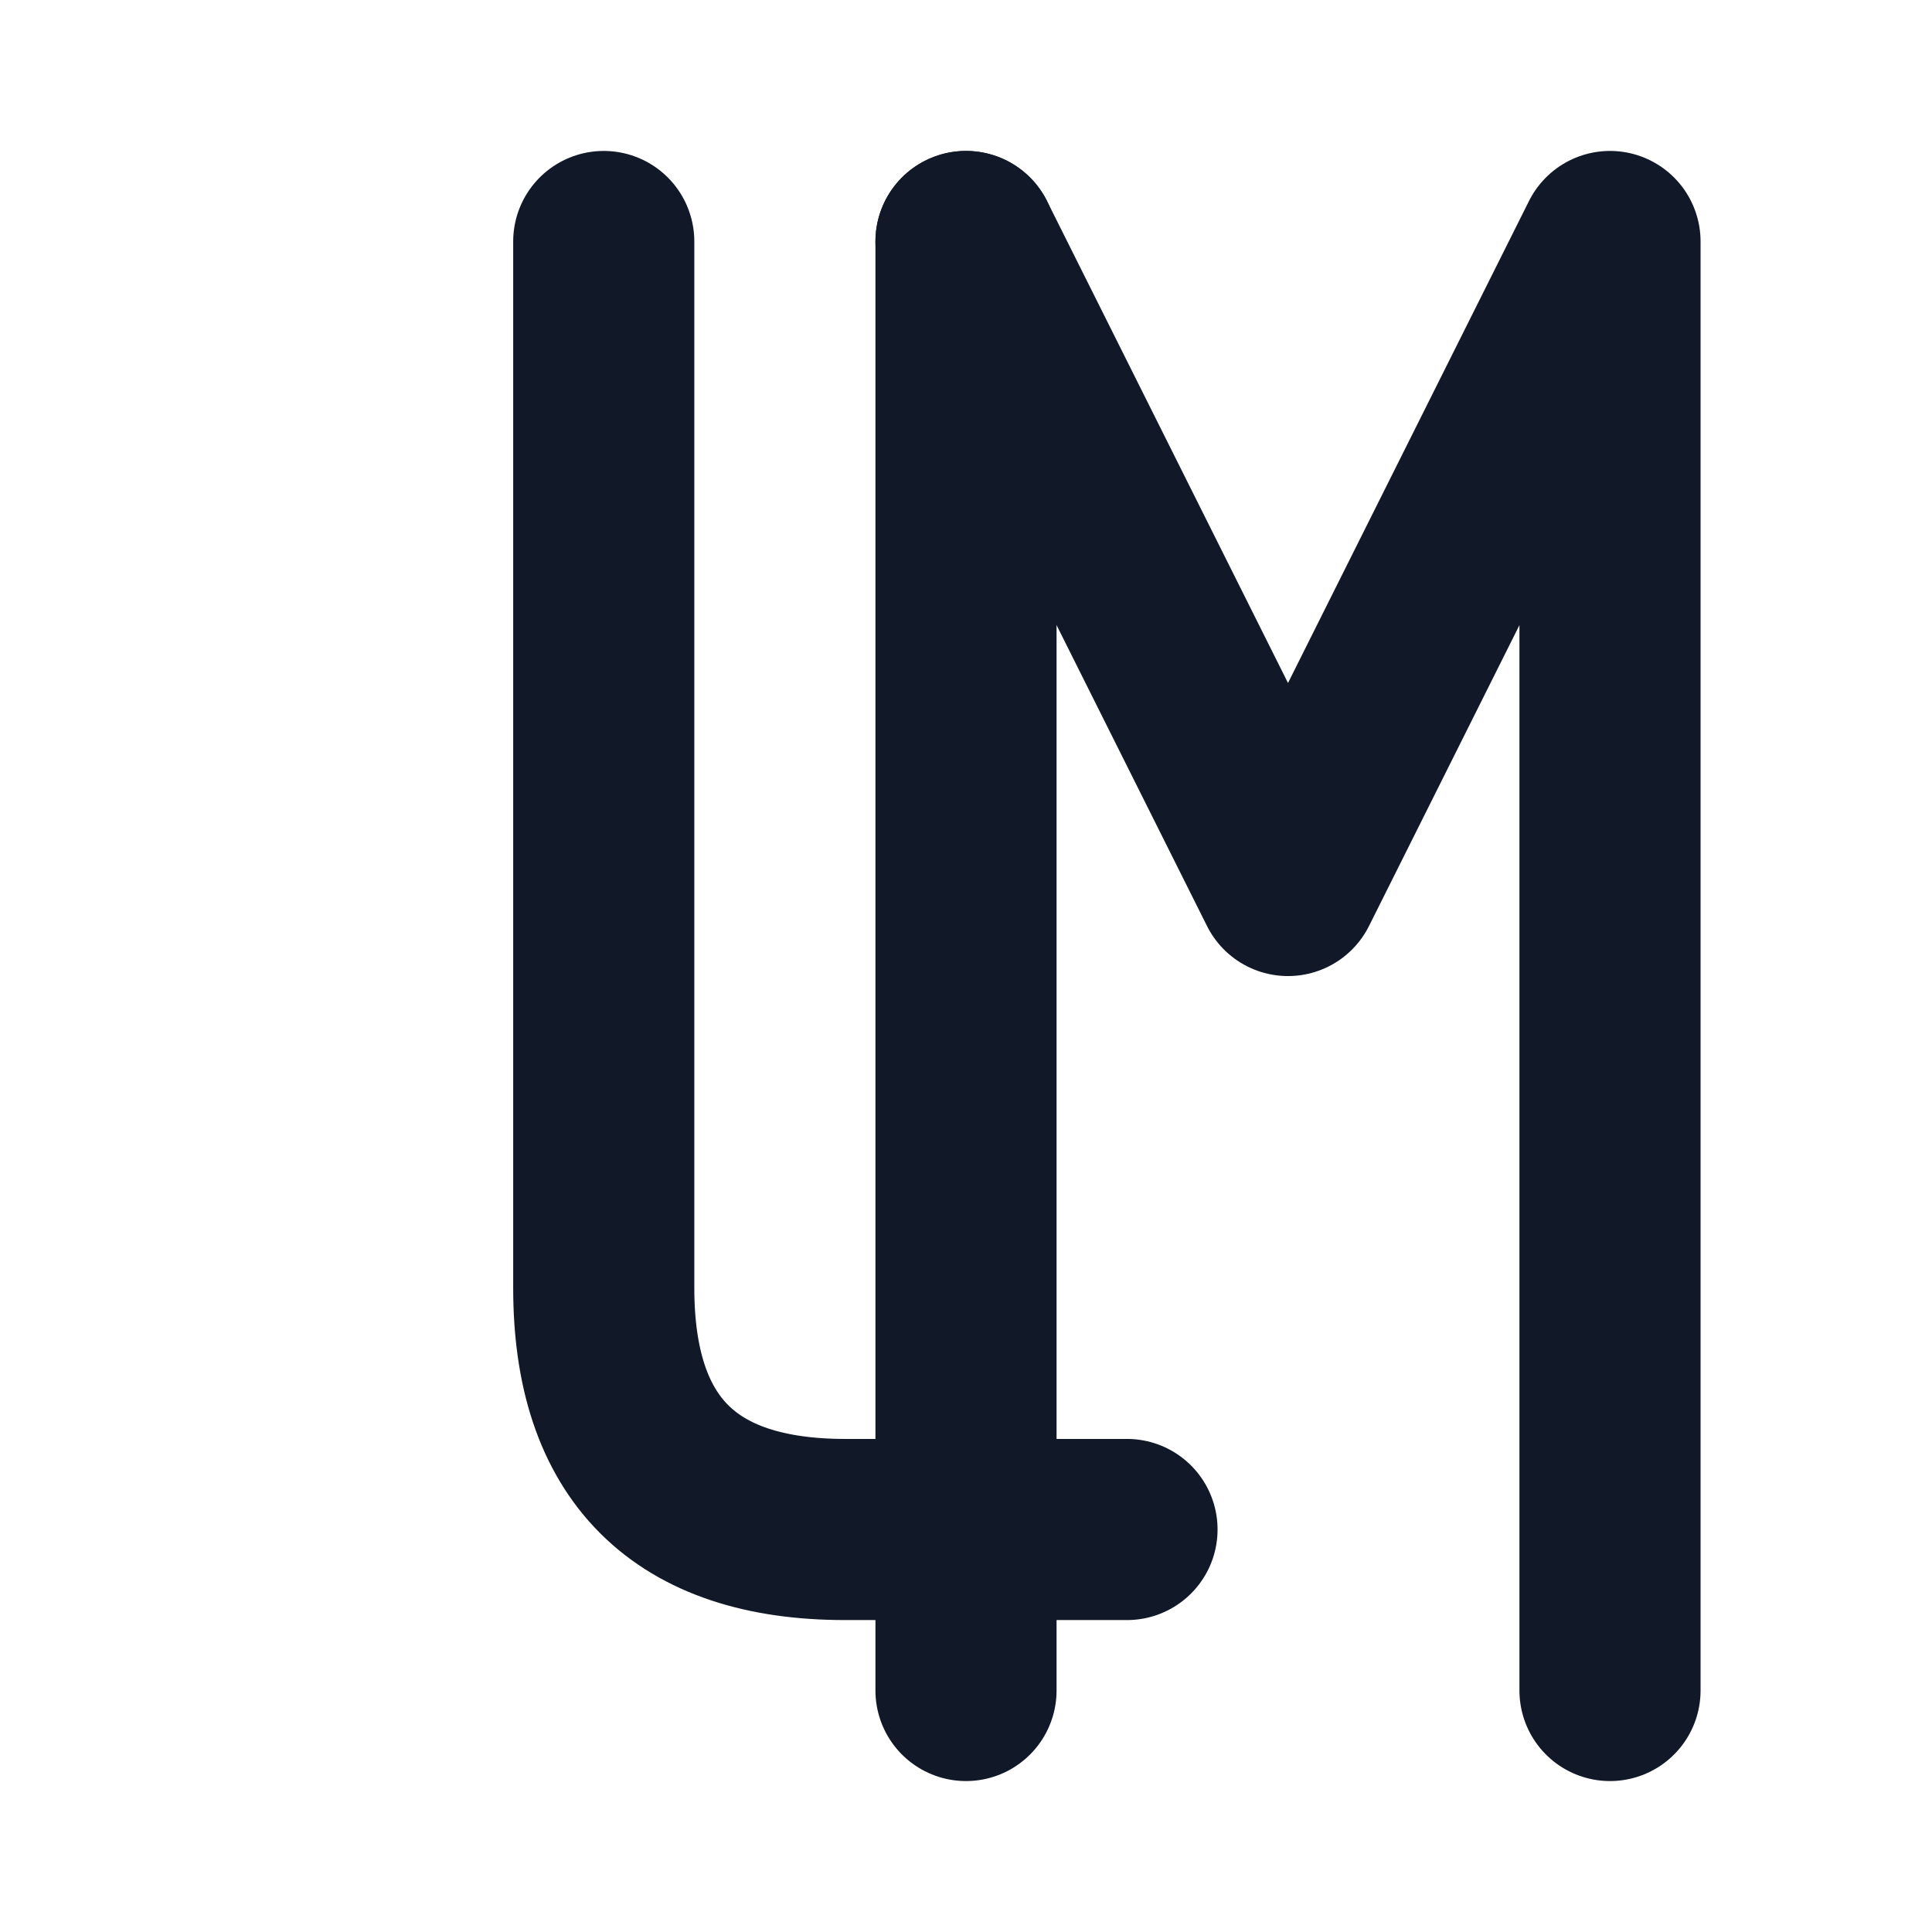
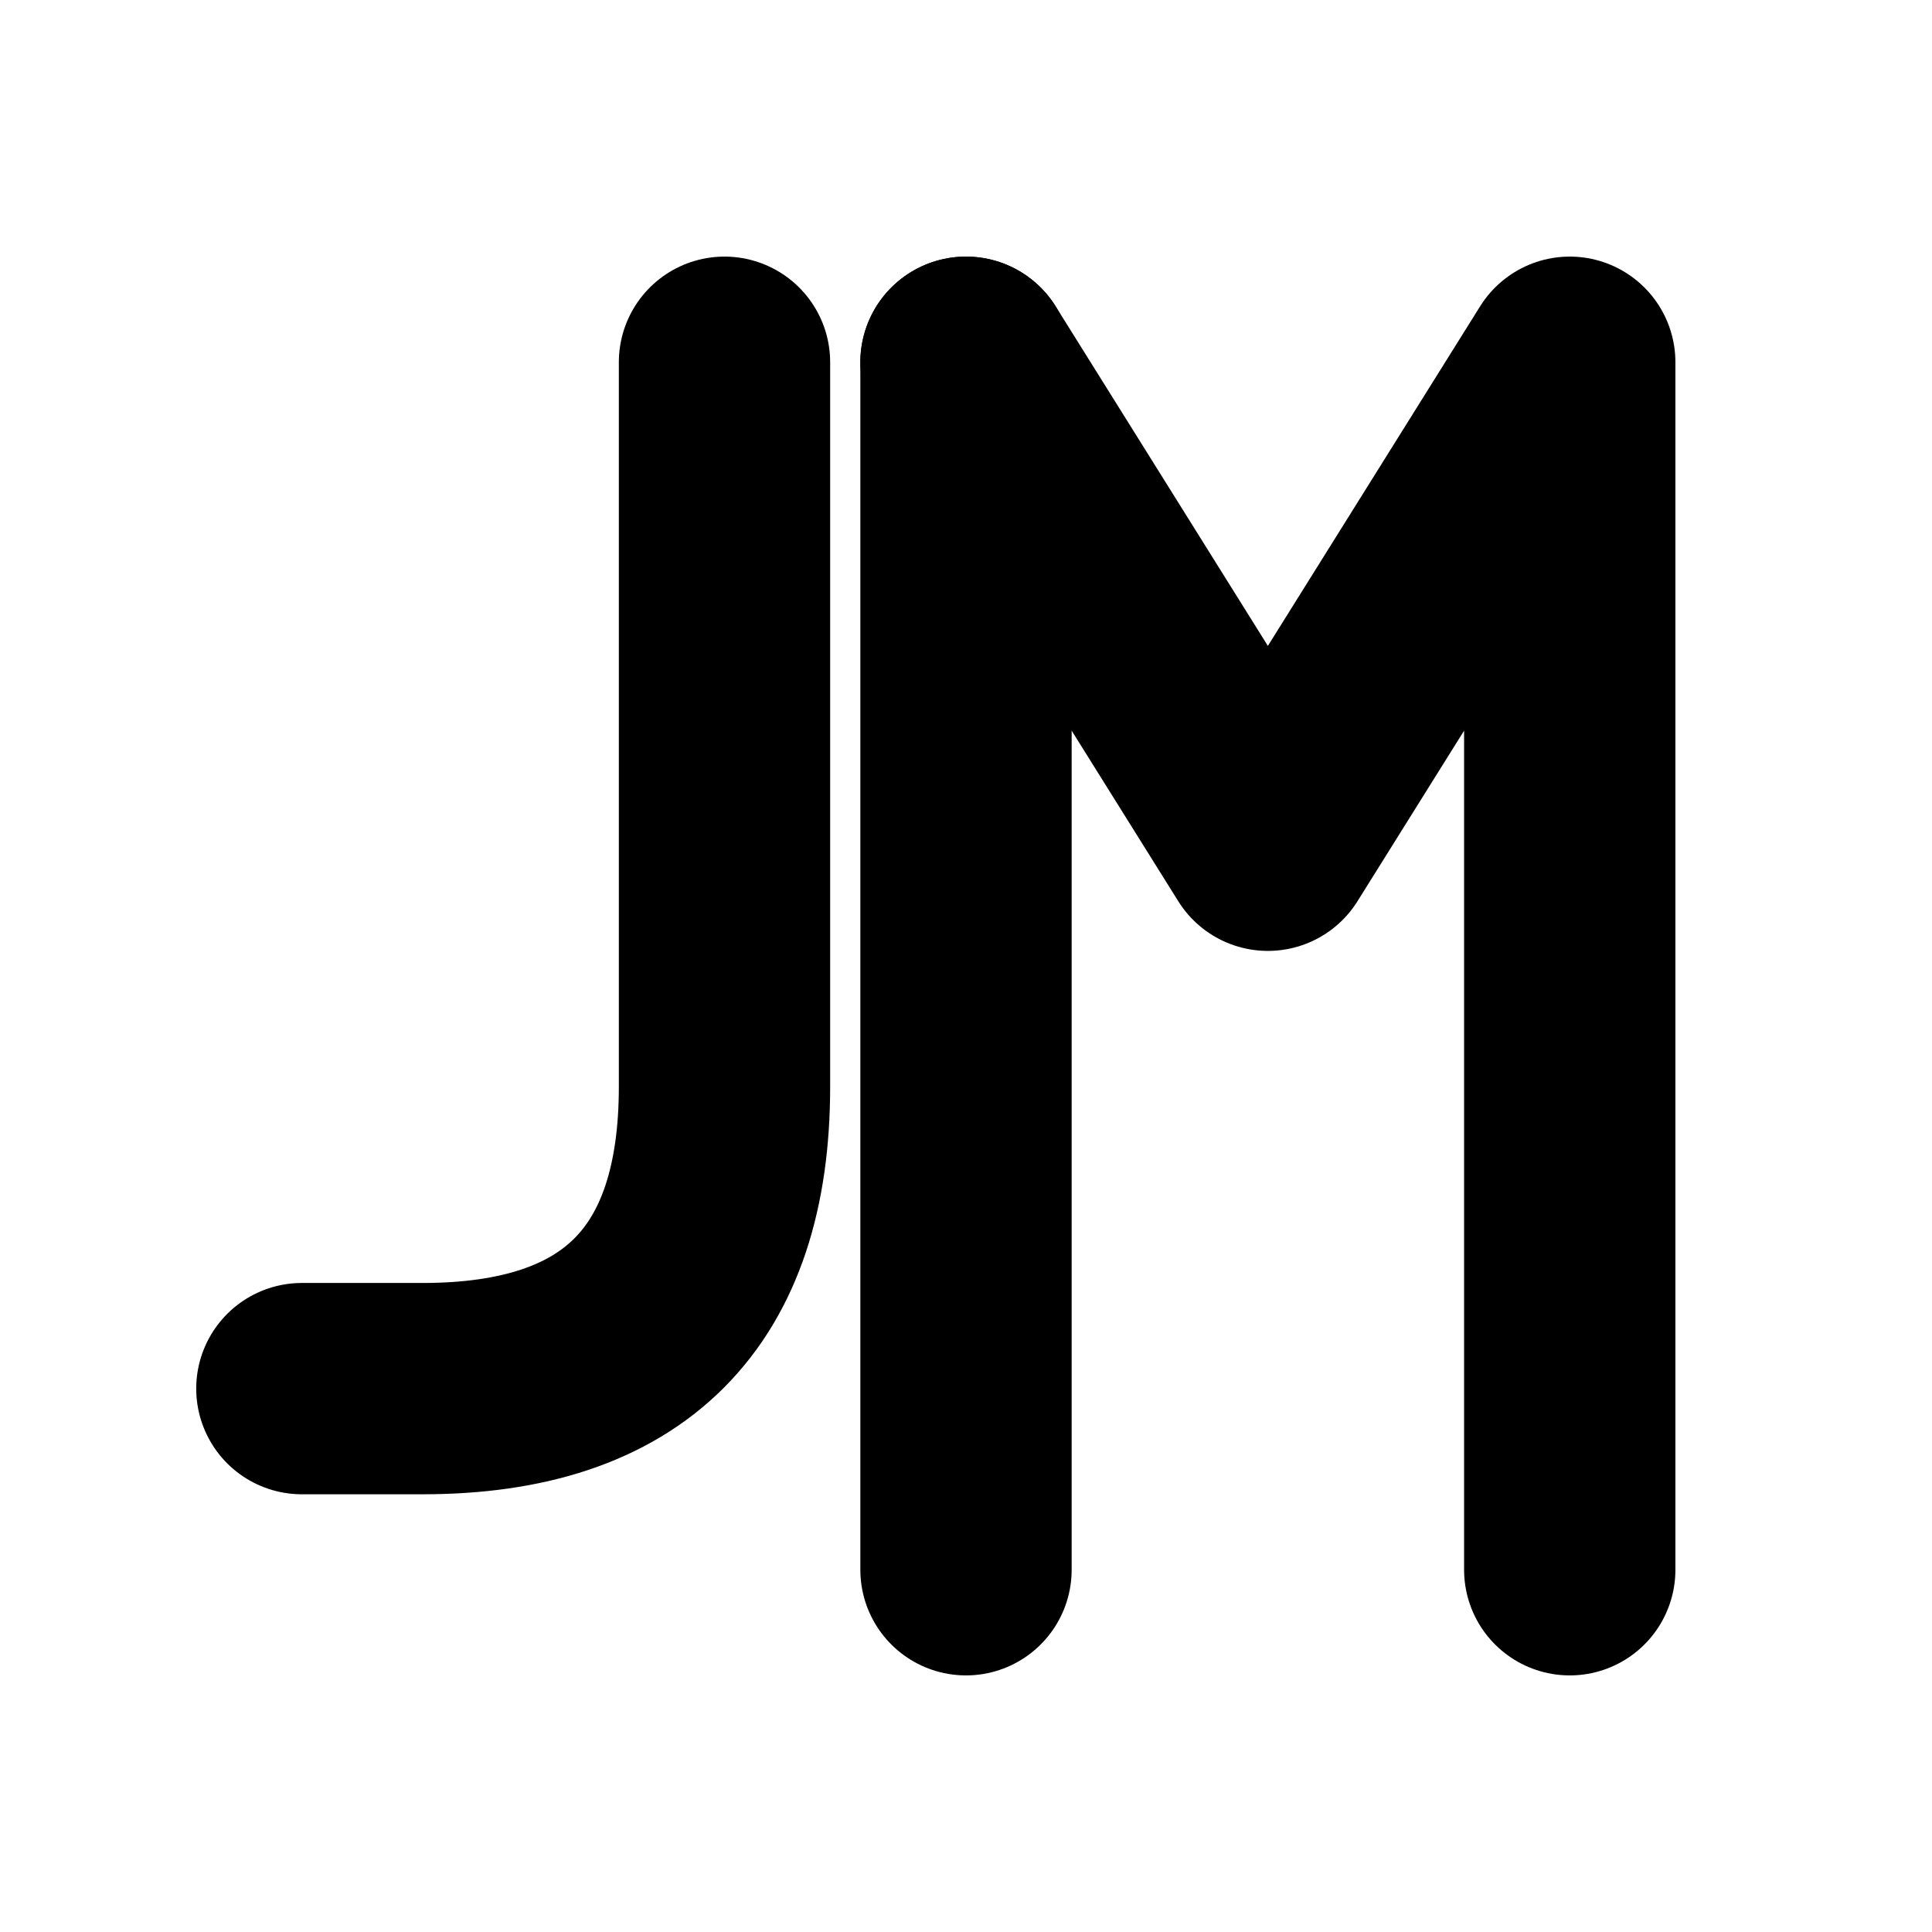
- <svg xmlns="http://www.w3.org/2000/svg" viewBox="32 32 192 192" aria-label="JM favicon">
+ <svg xmlns="http://www.w3.org/2000/svg" viewBox="0 0 128 128" role="img" aria-label="JM favicon">
  <style>
    .s {
      fill: none;
-       stroke: #111827;
-       stroke-width: 18;
+       stroke: currentColor;
+       stroke-width: 14;
      stroke-linecap: round;
      stroke-linejoin: round;
    }
  </style>
-   <path class="s" d="M92 56 V160 q0 24 24 24 h28" />
-   <path class="s" d="M128 56 V200" />
-   <path class="s" d="M128 56 L160 120 L192 56 V200" />
+   <path class="s" d="M48 24 V72 q0 20 -20 20 h-8" />
+   <path class="s" d="M64 104 V24" />
+   <path class="s" d="M64 24 L84 56 L104 24 V104" />
</svg>
